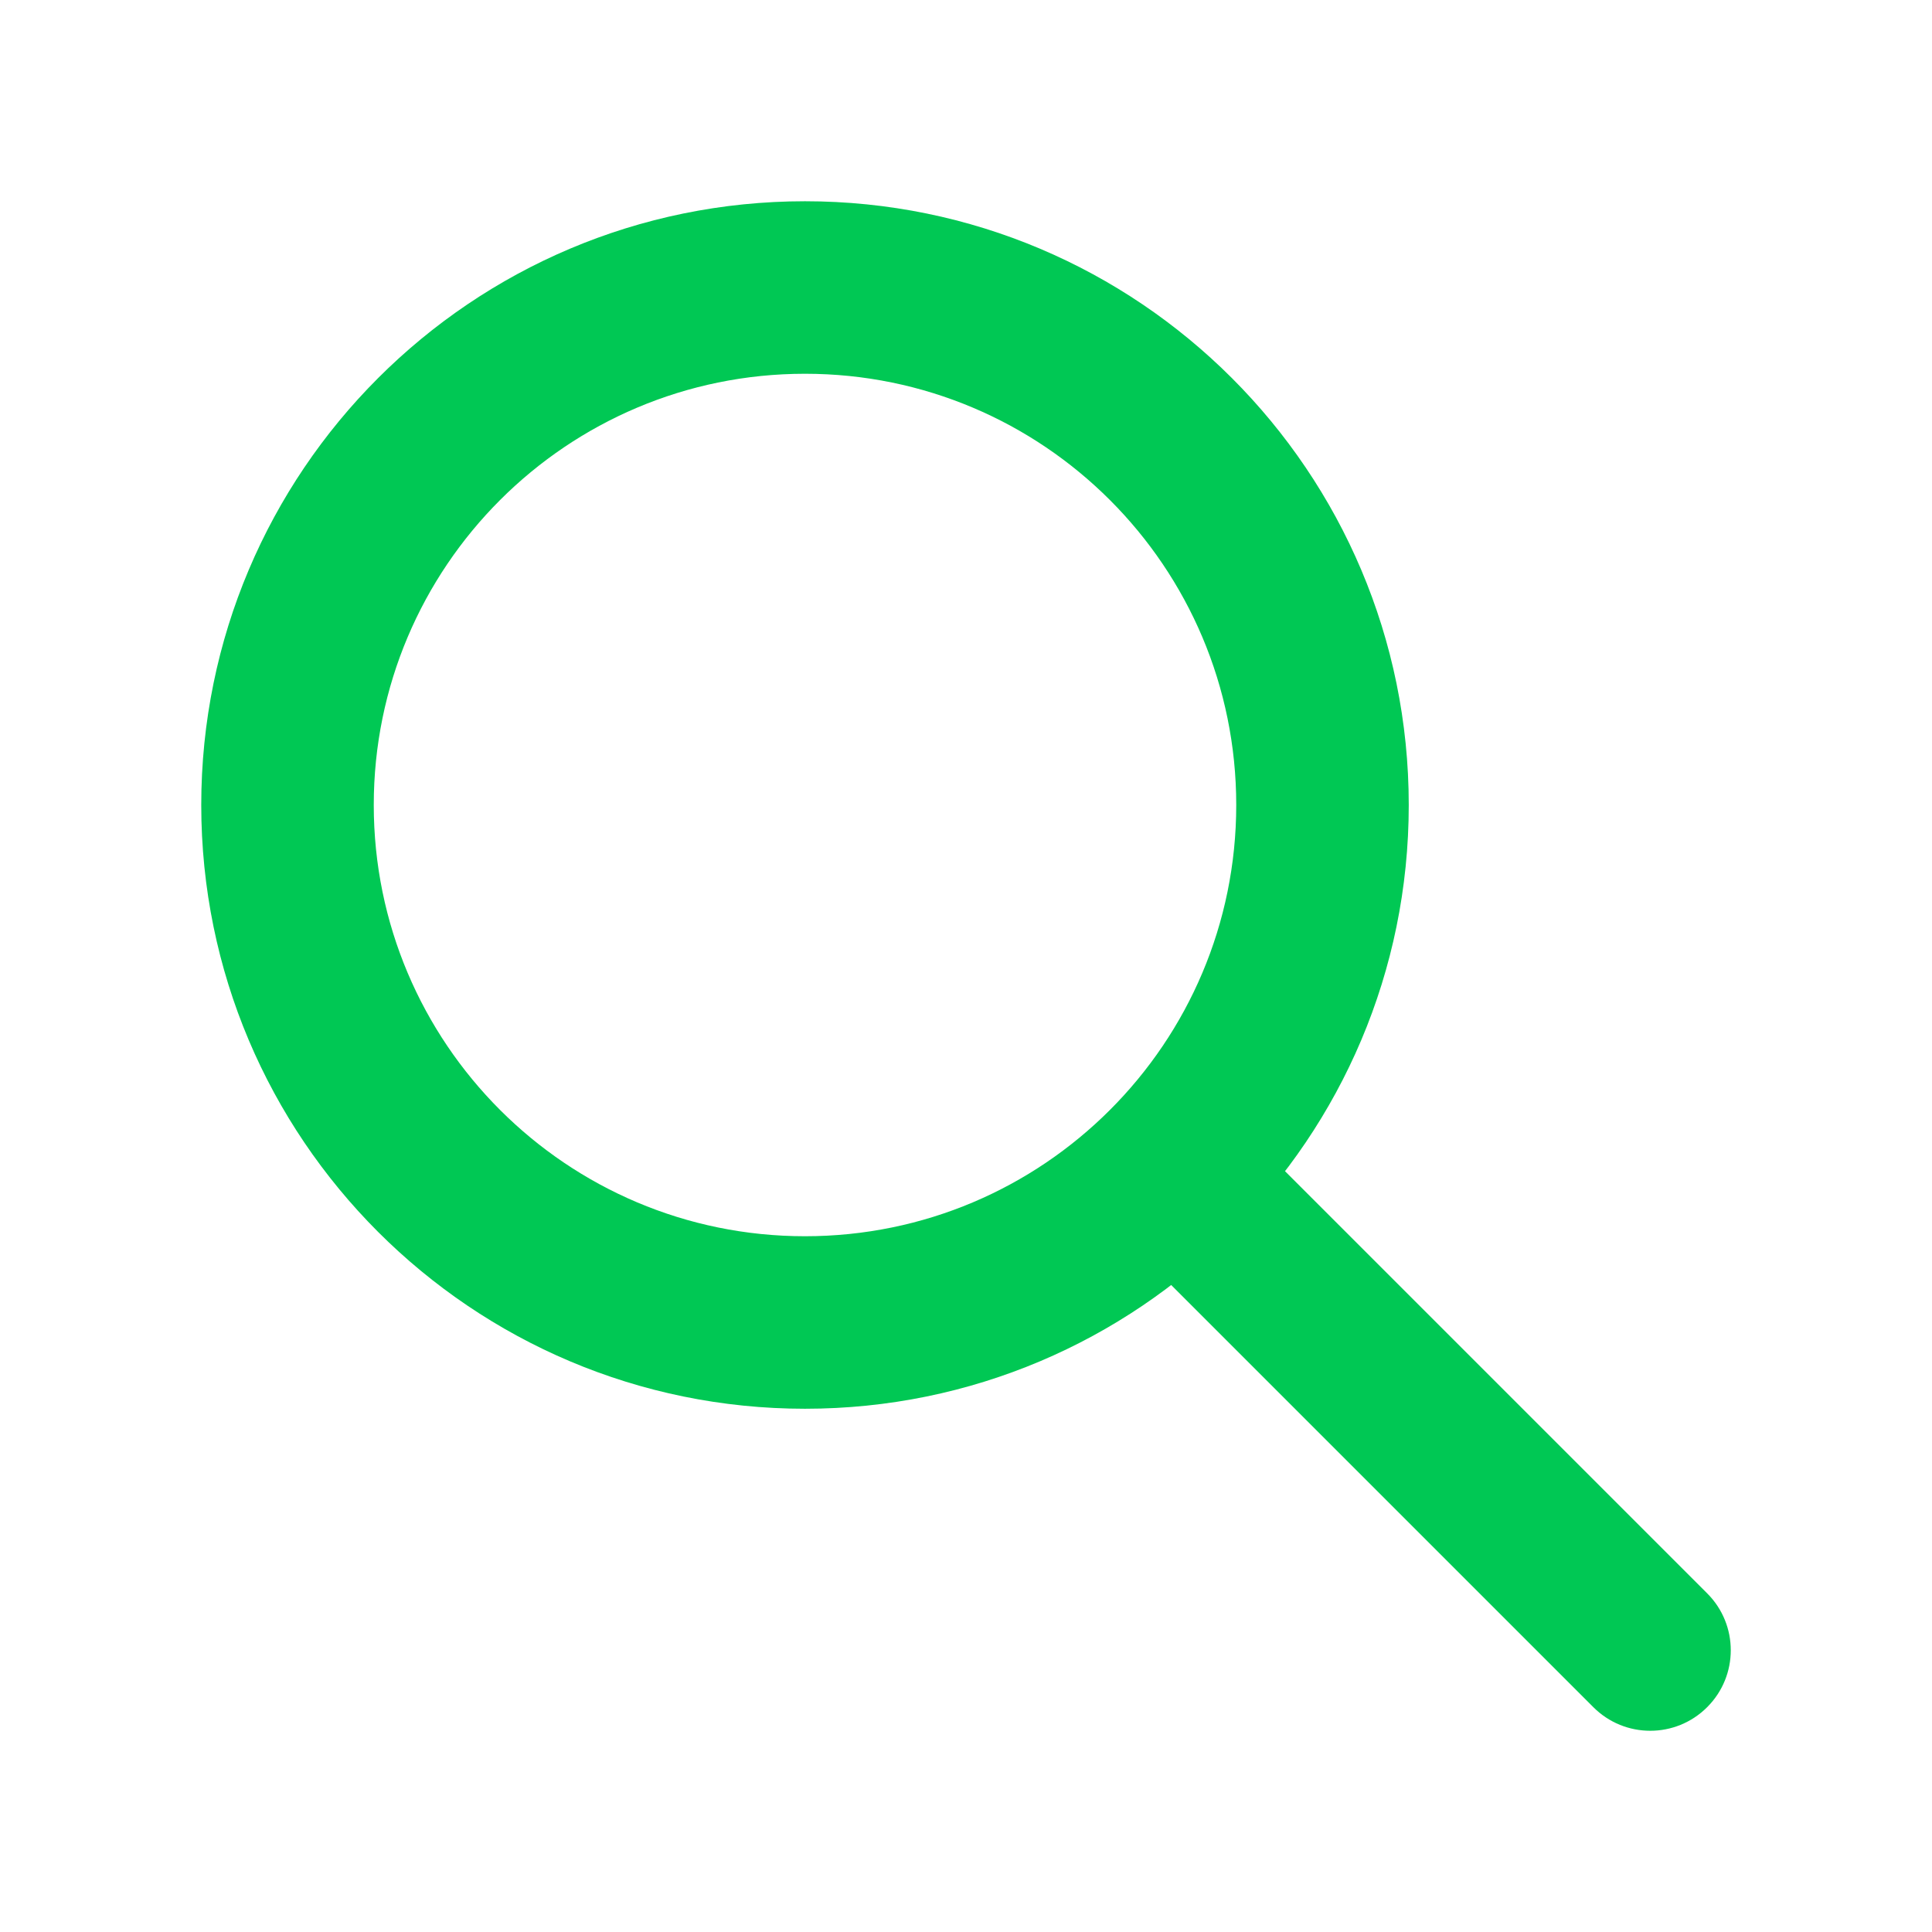
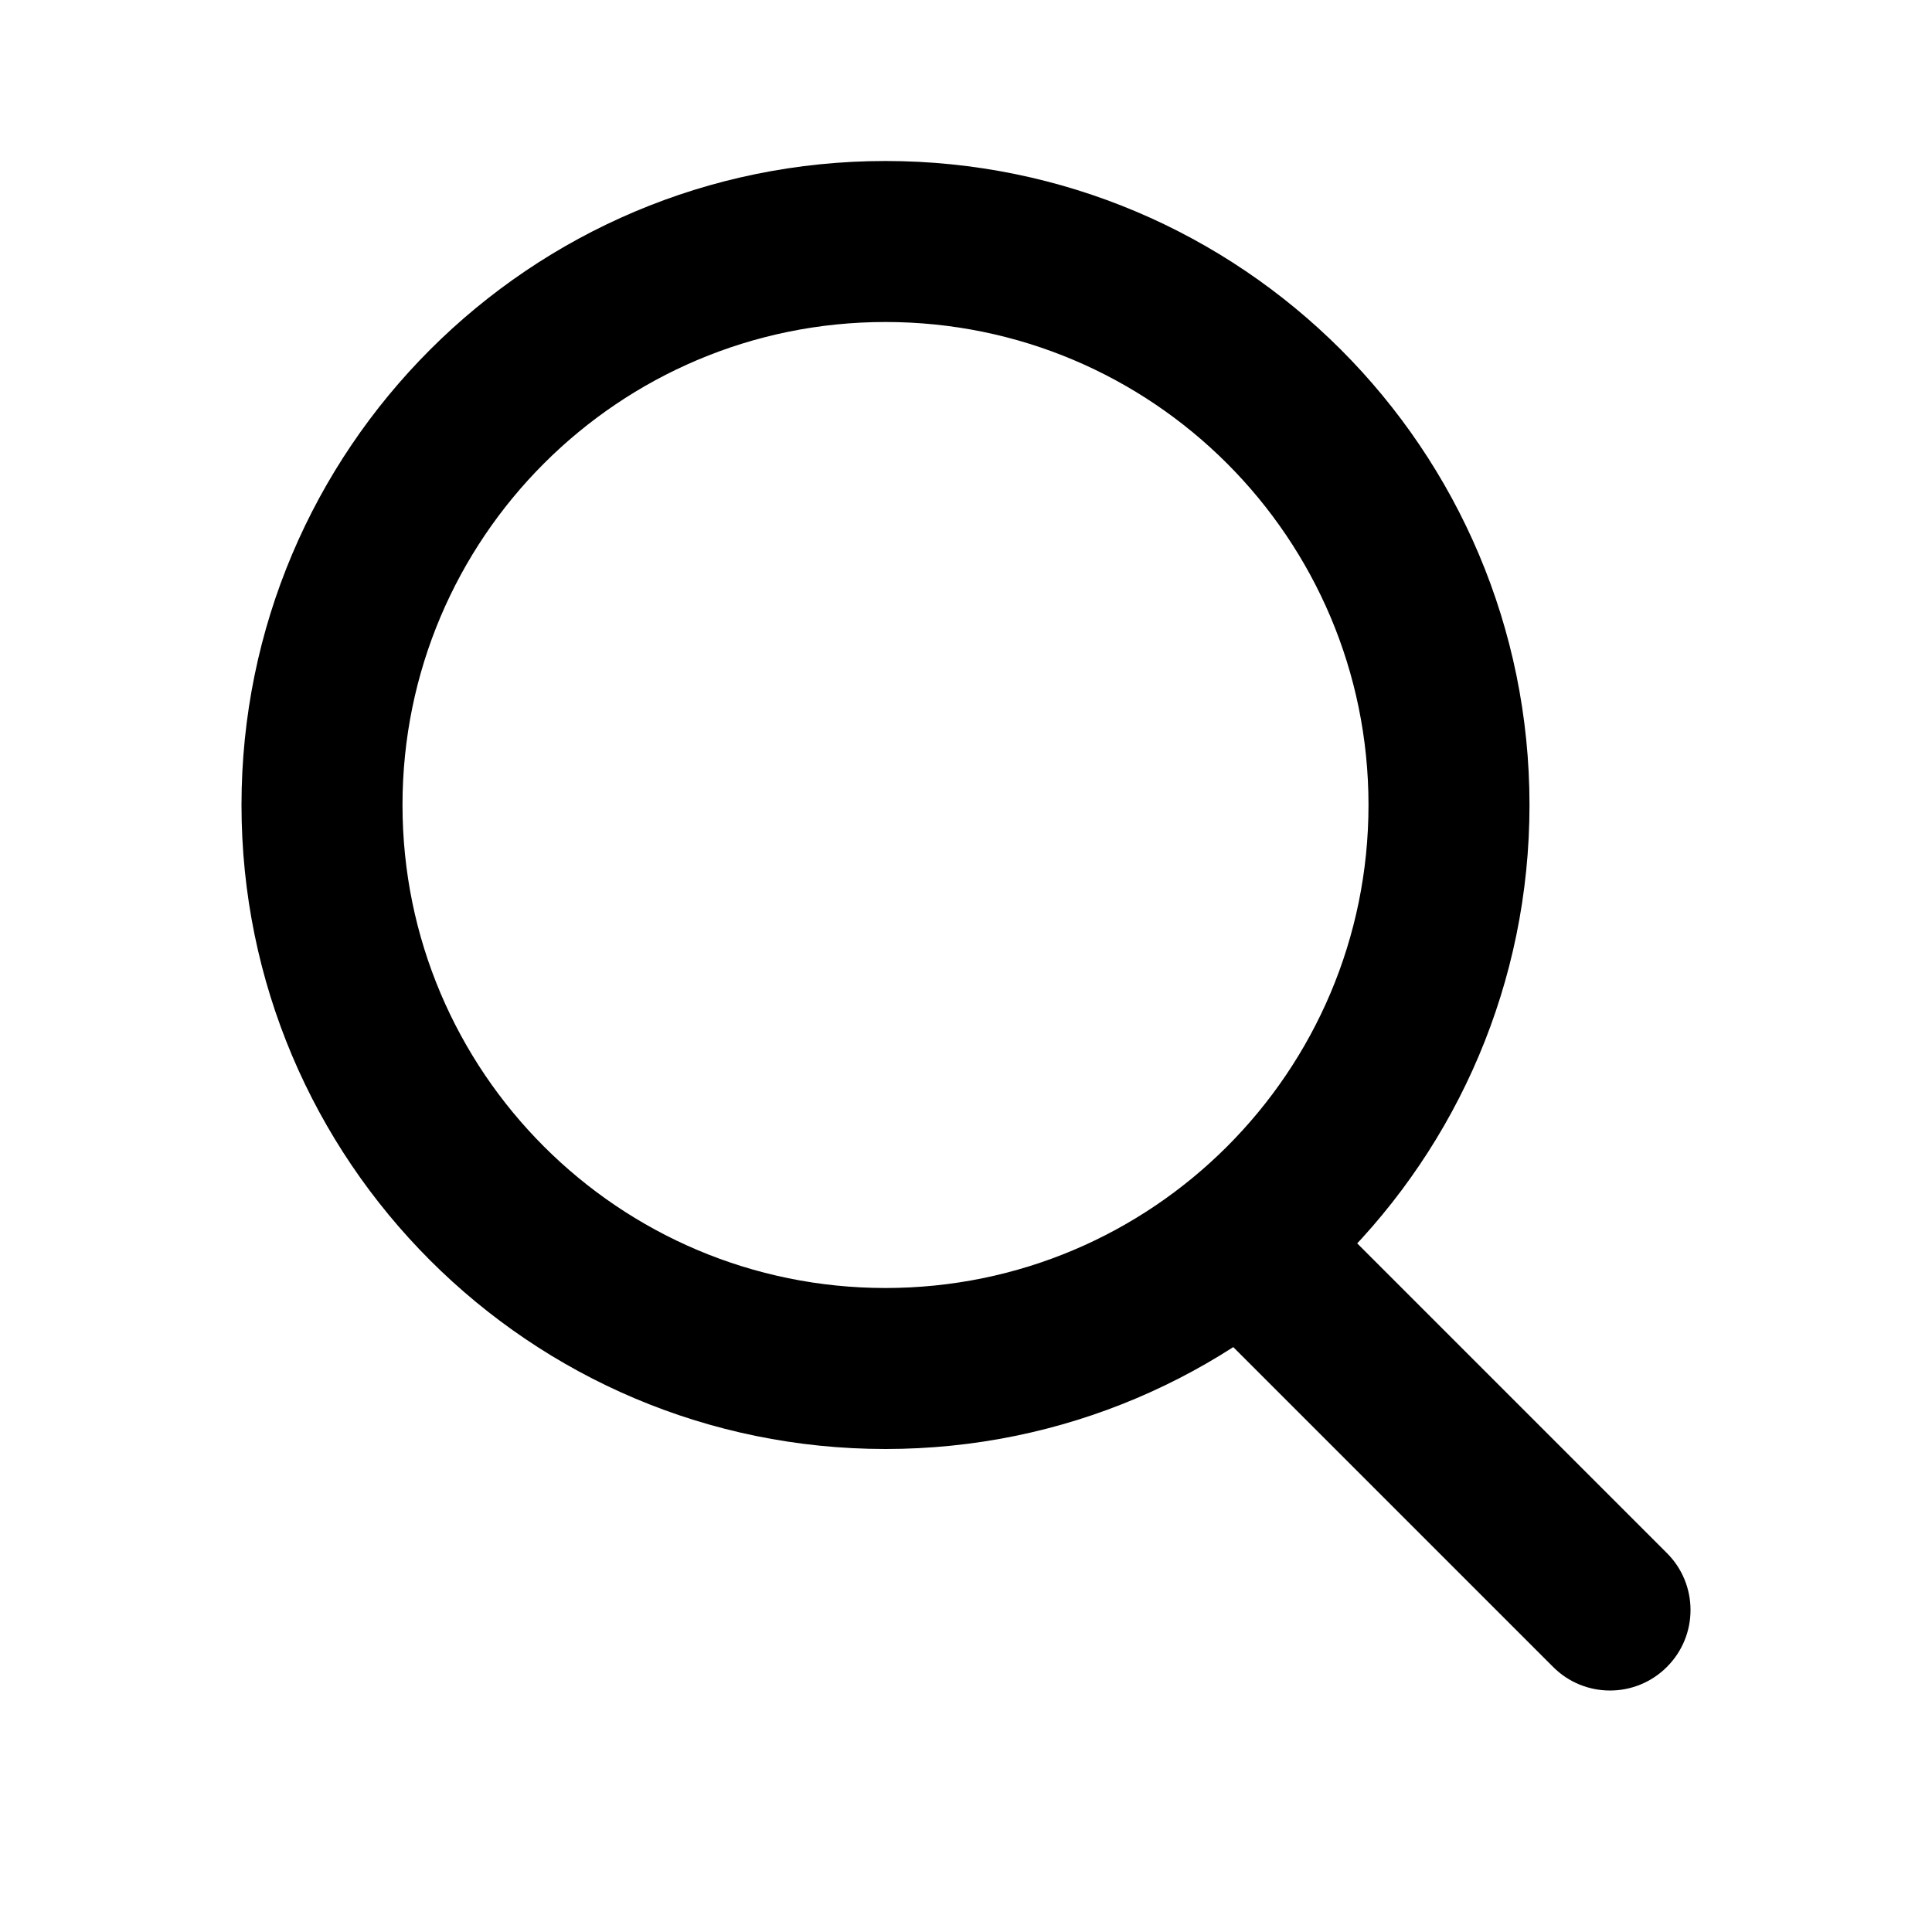
- <svg xmlns="http://www.w3.org/2000/svg" width="24" height="24" viewBox="0 0 24 24" fill="#00C854">
-   <path fill-rule="evenodd" clip-rule="evenodd" d="M10 15.357C12.959 15.357 15.357 12.959 15.357 10C15.357 7.041 12.959 4.643 10 4.643C7.041 4.643 4.643 7.041 4.643 10C4.643 12.959 7.041 15.357 10 15.357ZM10 17.5C14.142 17.5 17.5 14.142 17.5 10C17.5 5.858 14.142 2.5 10 2.5C5.858 2.5 2.5 5.858 2.5 10C2.5 14.142 5.858 17.5 10 17.5Z" />
-   <path fill-rule="evenodd" clip-rule="evenodd" d="M13.793 13.793C14.183 13.402 14.817 13.402 15.207 13.793L21.207 19.793C21.598 20.183 21.598 20.817 21.207 21.207C20.817 21.598 20.183 21.598 19.793 21.207L13.793 15.207C13.402 14.817 13.402 14.183 13.793 13.793Z" />
+ <svg xmlns="http://www.w3.org/2000/svg" width="24" height="24" viewBox="0 0 24 24" fill="black">
+   <path fill-rule="evenodd" clip-rule="evenodd" d="M11 16C14.314 16 17 13.314 17 10C17 6.686 14.314 4 11 4C7.686 4 5 6.686 5 10C5 13.314 7.686 16 11 16ZM11 18C15.418 18 19 14.418 19 10C19 5.582 15.418 2 11 2C6.582 2 3 5.582 3 10C3 14.418 6.582 18 11 18Z" />
+   <path fill-rule="evenodd" clip-rule="evenodd" d="M15.293 15.293C15.683 14.902 16.317 14.902 16.707 15.293L20.707 19.293C21.098 19.683 21.098 20.317 20.707 20.707C20.317 21.098 19.683 21.098 19.293 20.707L15.293 16.707C14.902 16.317 14.902 15.683 15.293 15.293Z" />
</svg>
